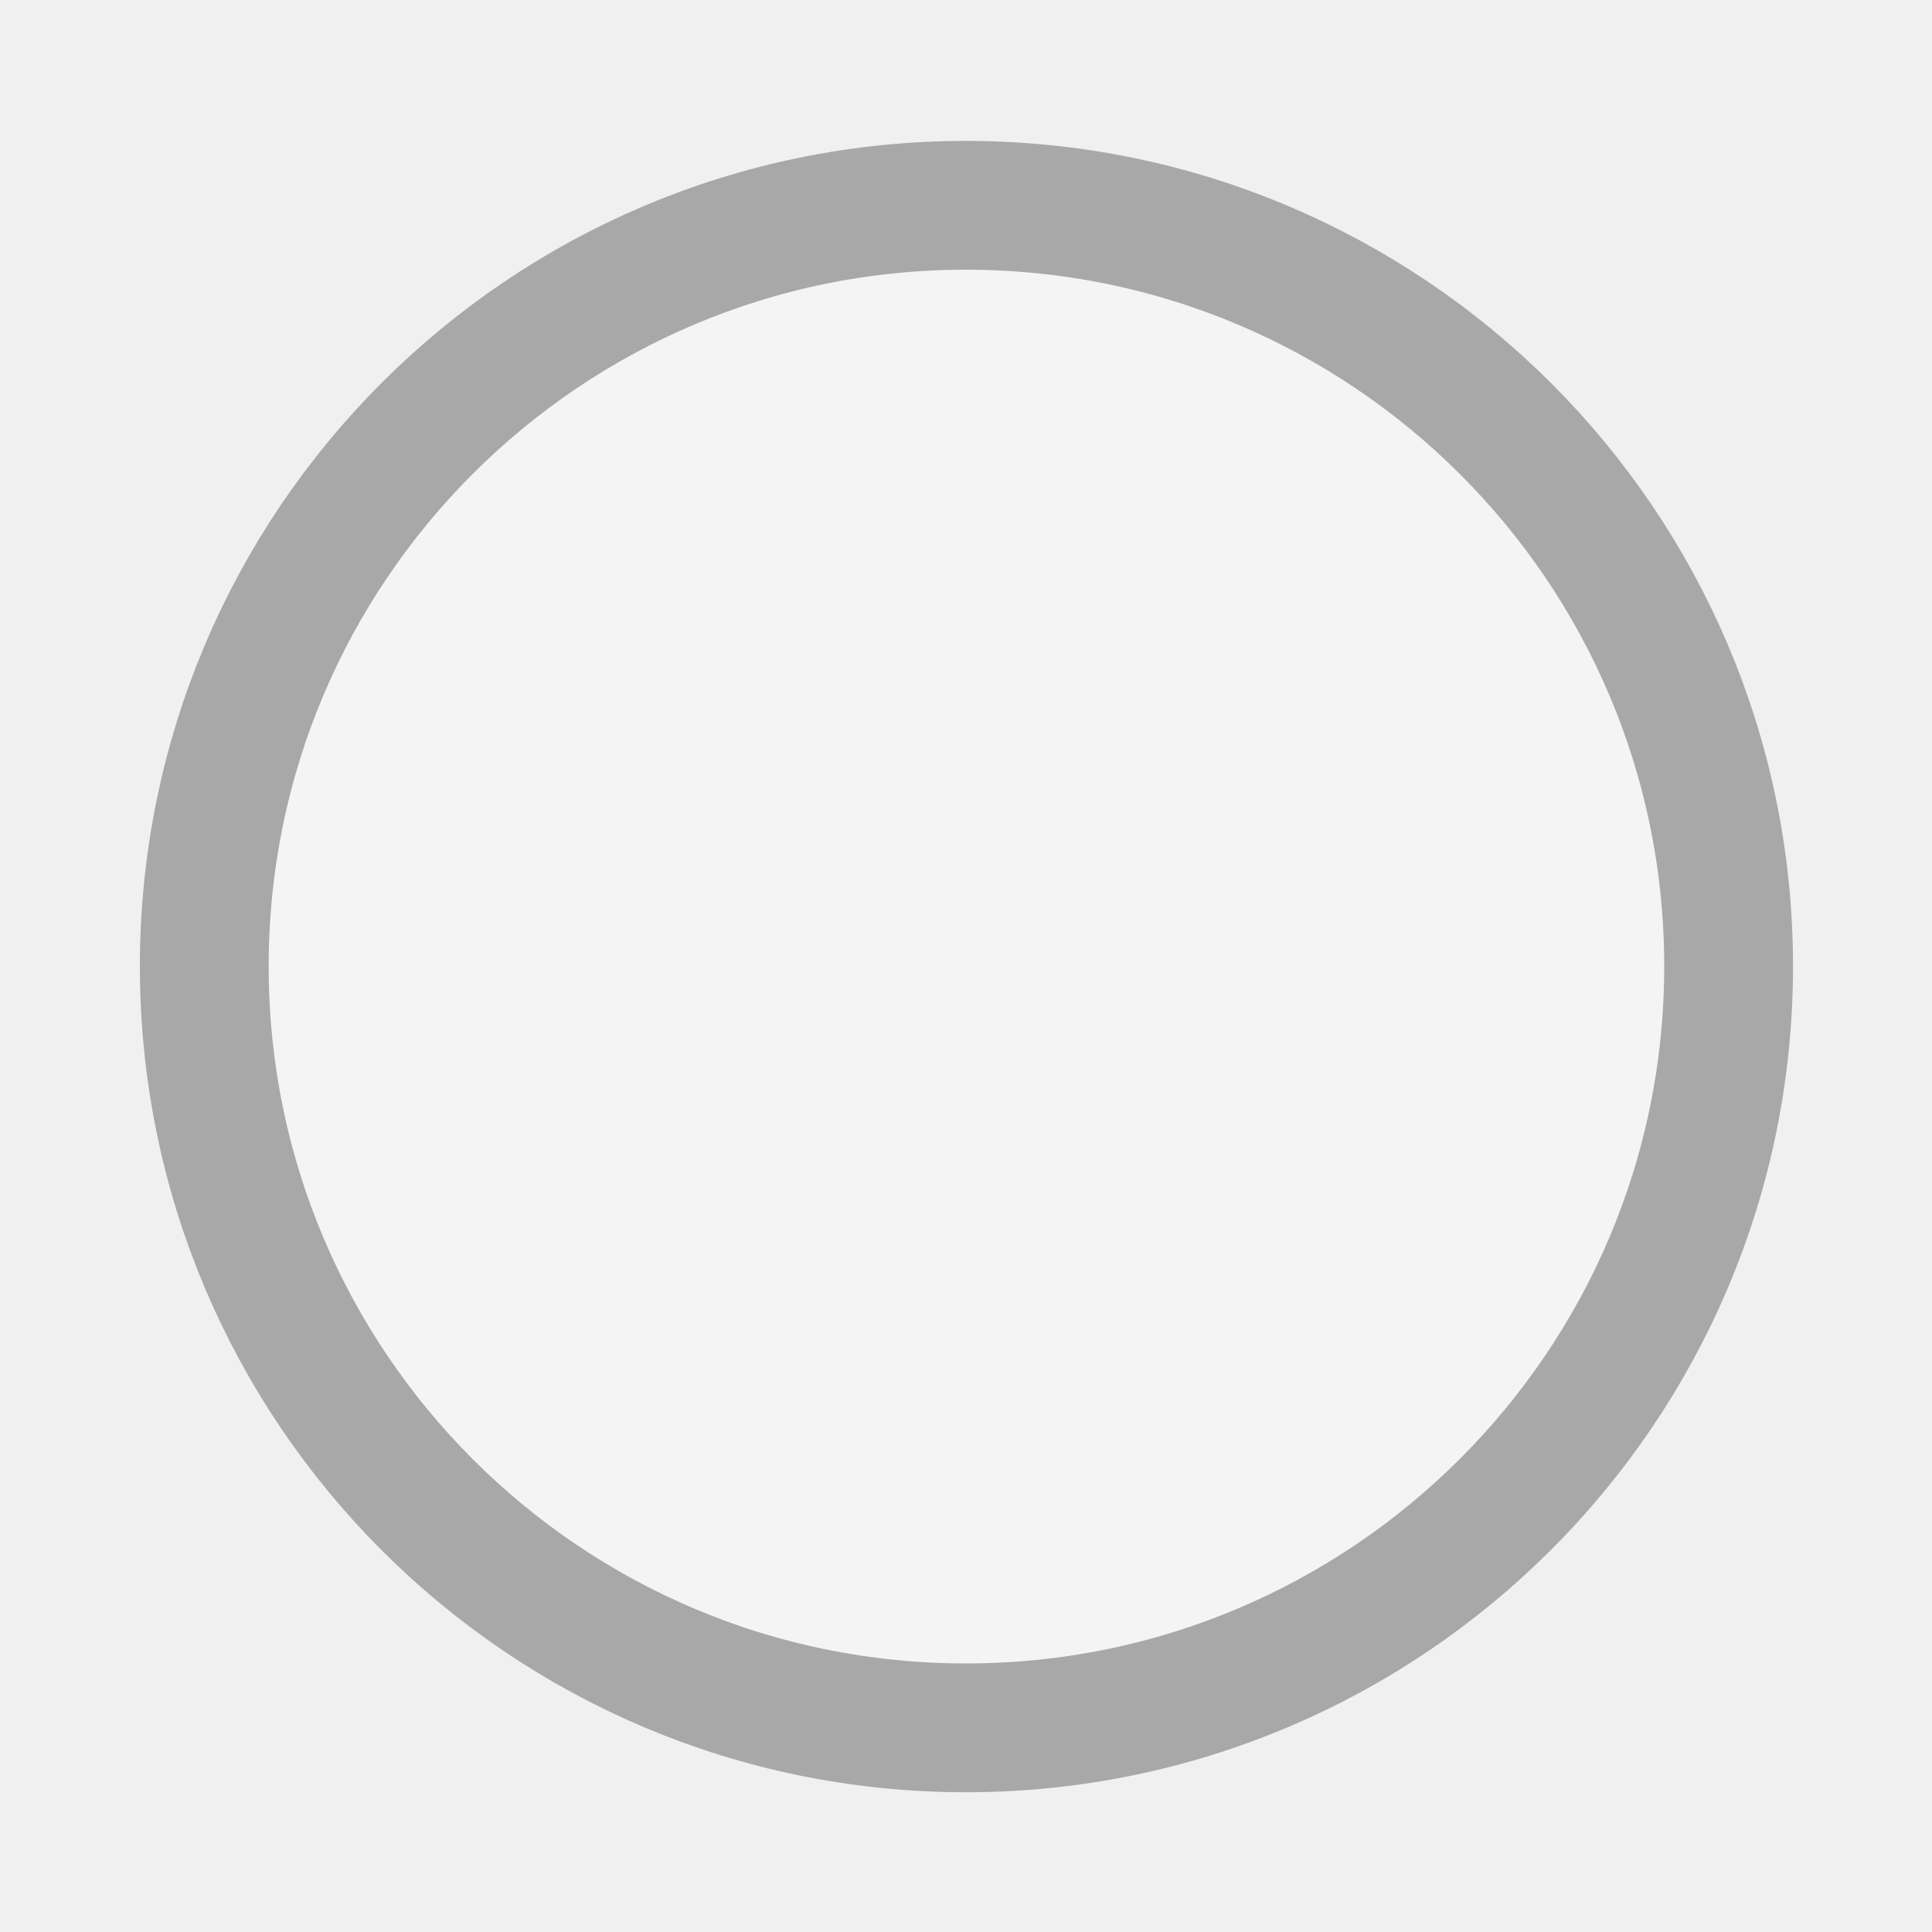
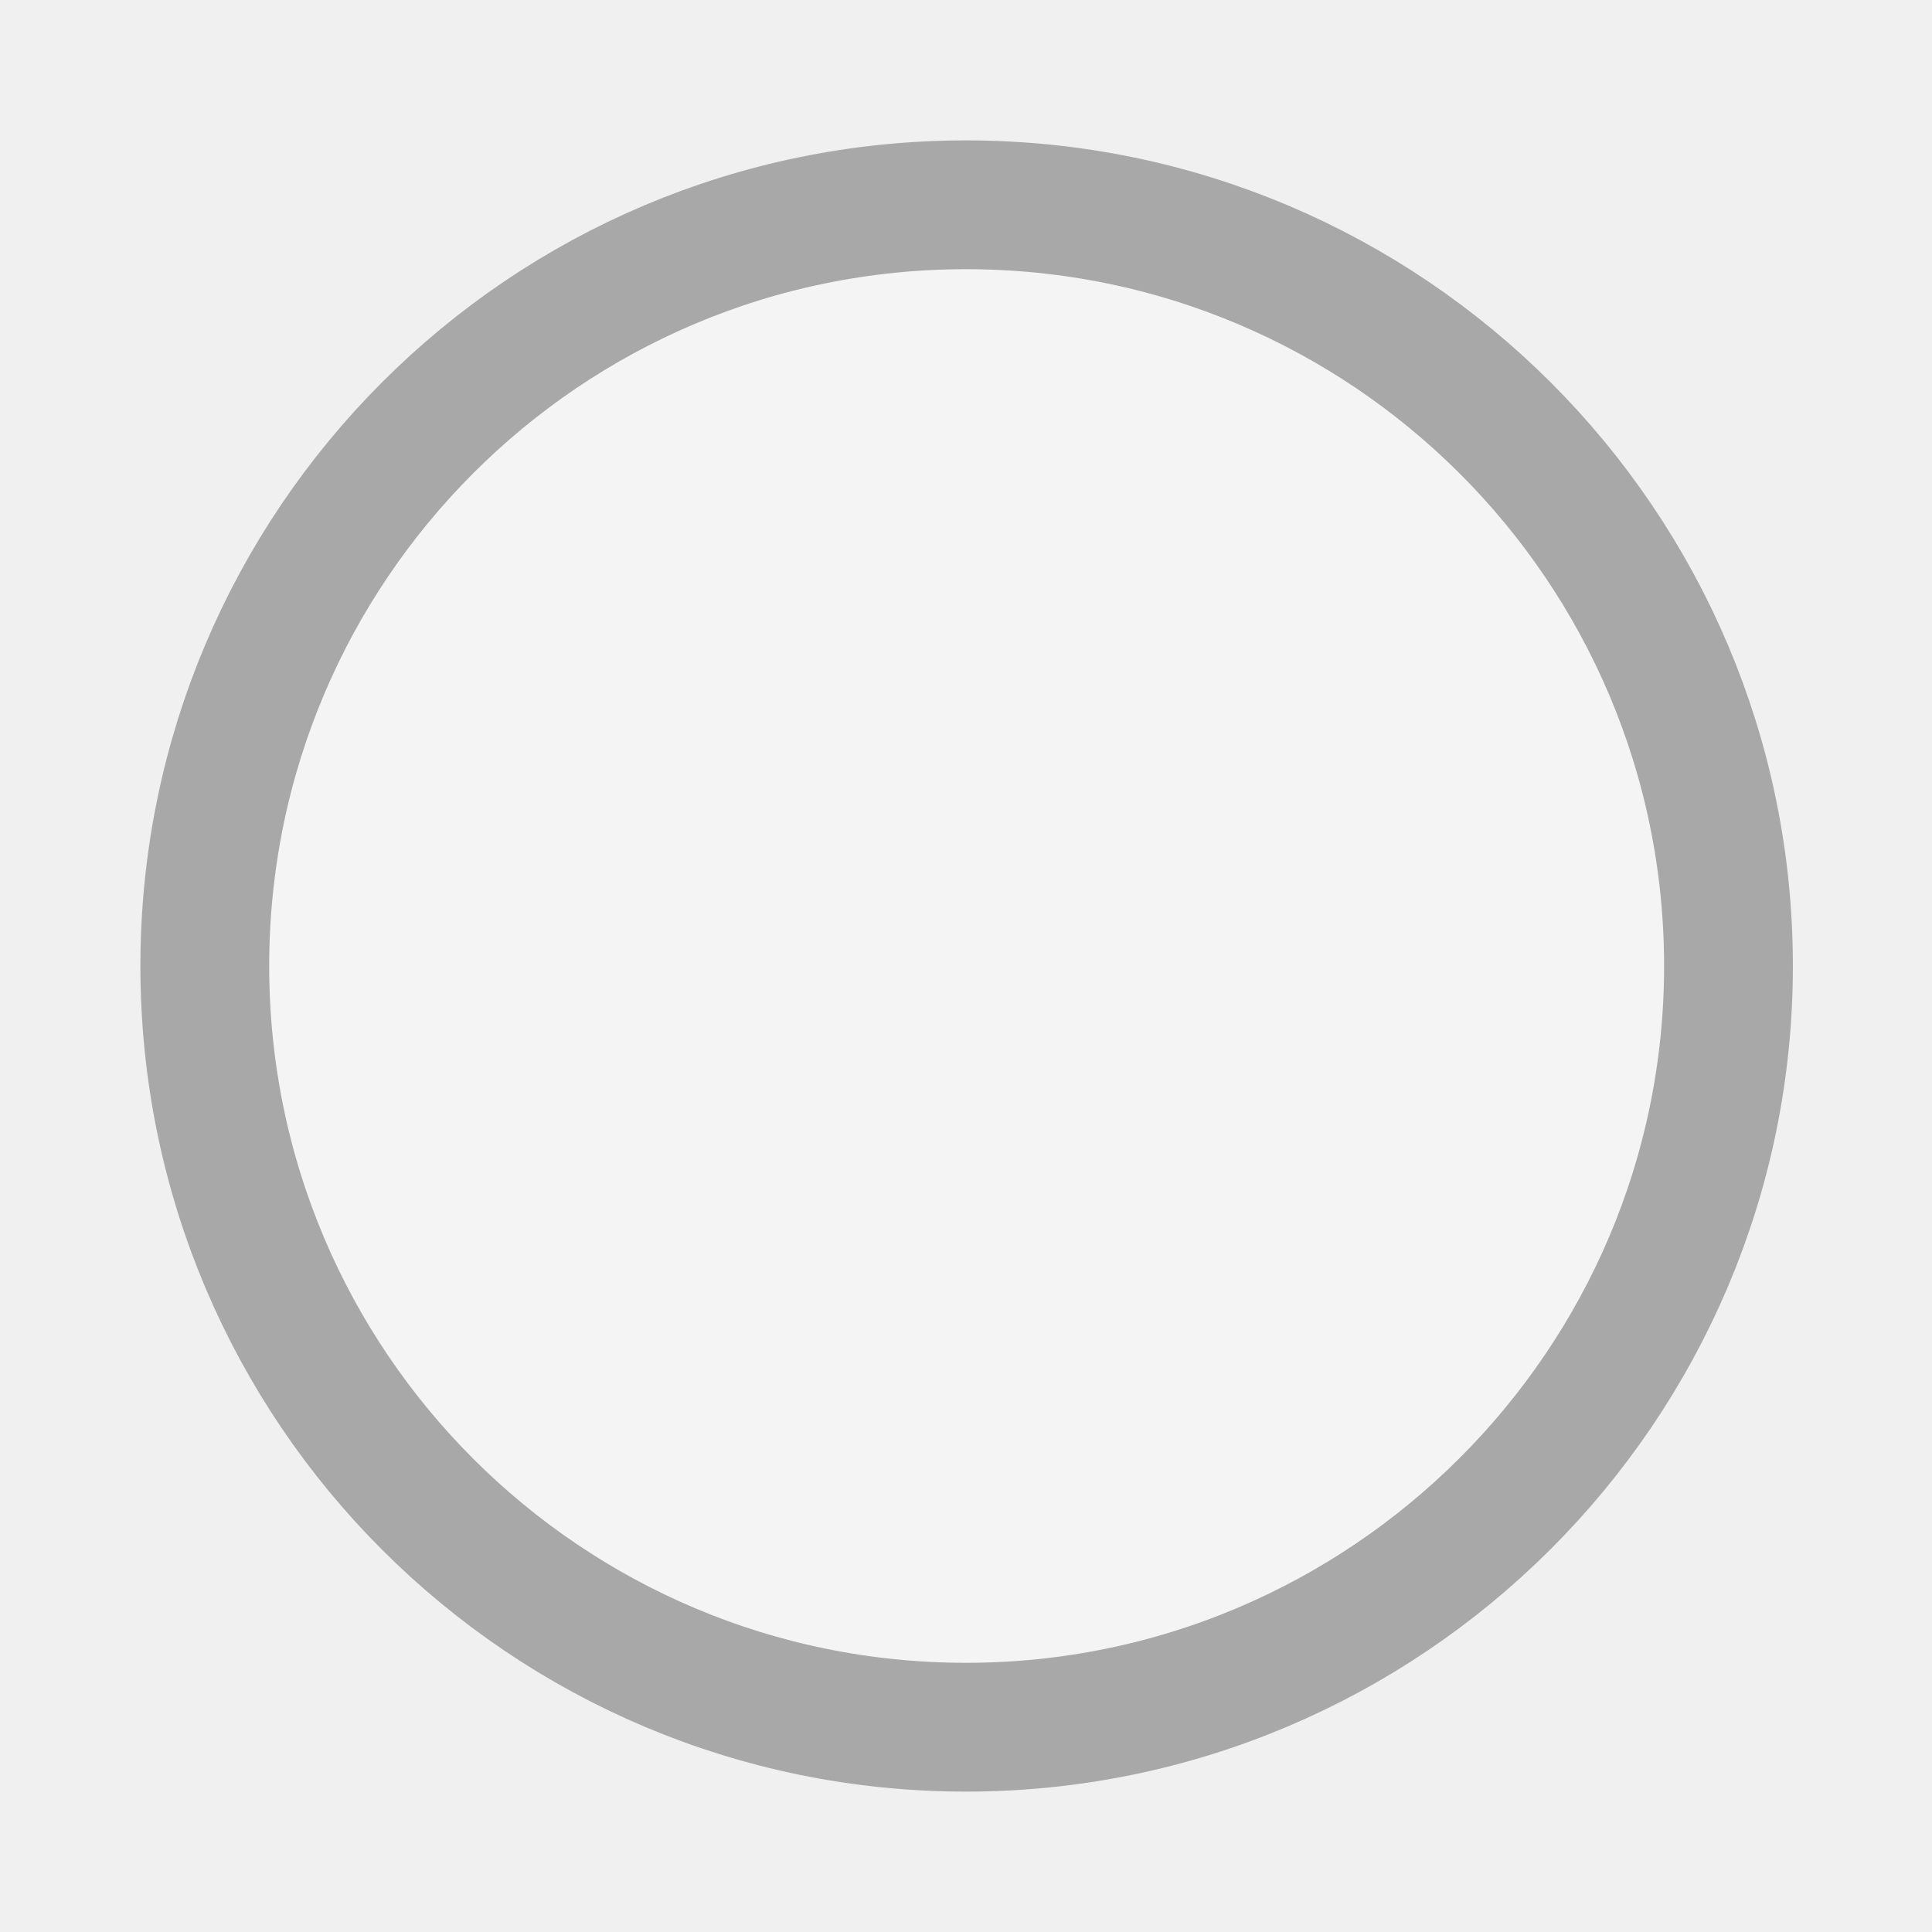
- <svg xmlns="http://www.w3.org/2000/svg" version="1.1" width="15" height="15" viewBox="-7.5 7.5 15 15">
-   <path opacity="0.3" fill="#FFF" stroke="#000" d="M-0.001,9.094c-3.266,0-5.913,2.646-5.913,5.908c0,3.266,2.646,5.913,5.913,5.913s5.922-2.647,5.922-5.913C5.921,11.738,3.266,9.094-0.001,9.094z" />
+ <svg xmlns="http://www.w3.org/2000/svg" width="15" height="15" viewBox="-7.5 7.5 15 15">
+   <path fill="#fff" stroke="#000" opacity="0.3" d="M-0 9.09c-3.27 0-5.91 2.65-5.91 5.91c0 3.27 2.65 5.91 5.91 5.91s5.92-2.65 5.92-5.91C5.92 11.74 3.27 9.09-0 9.09" />
</svg>
